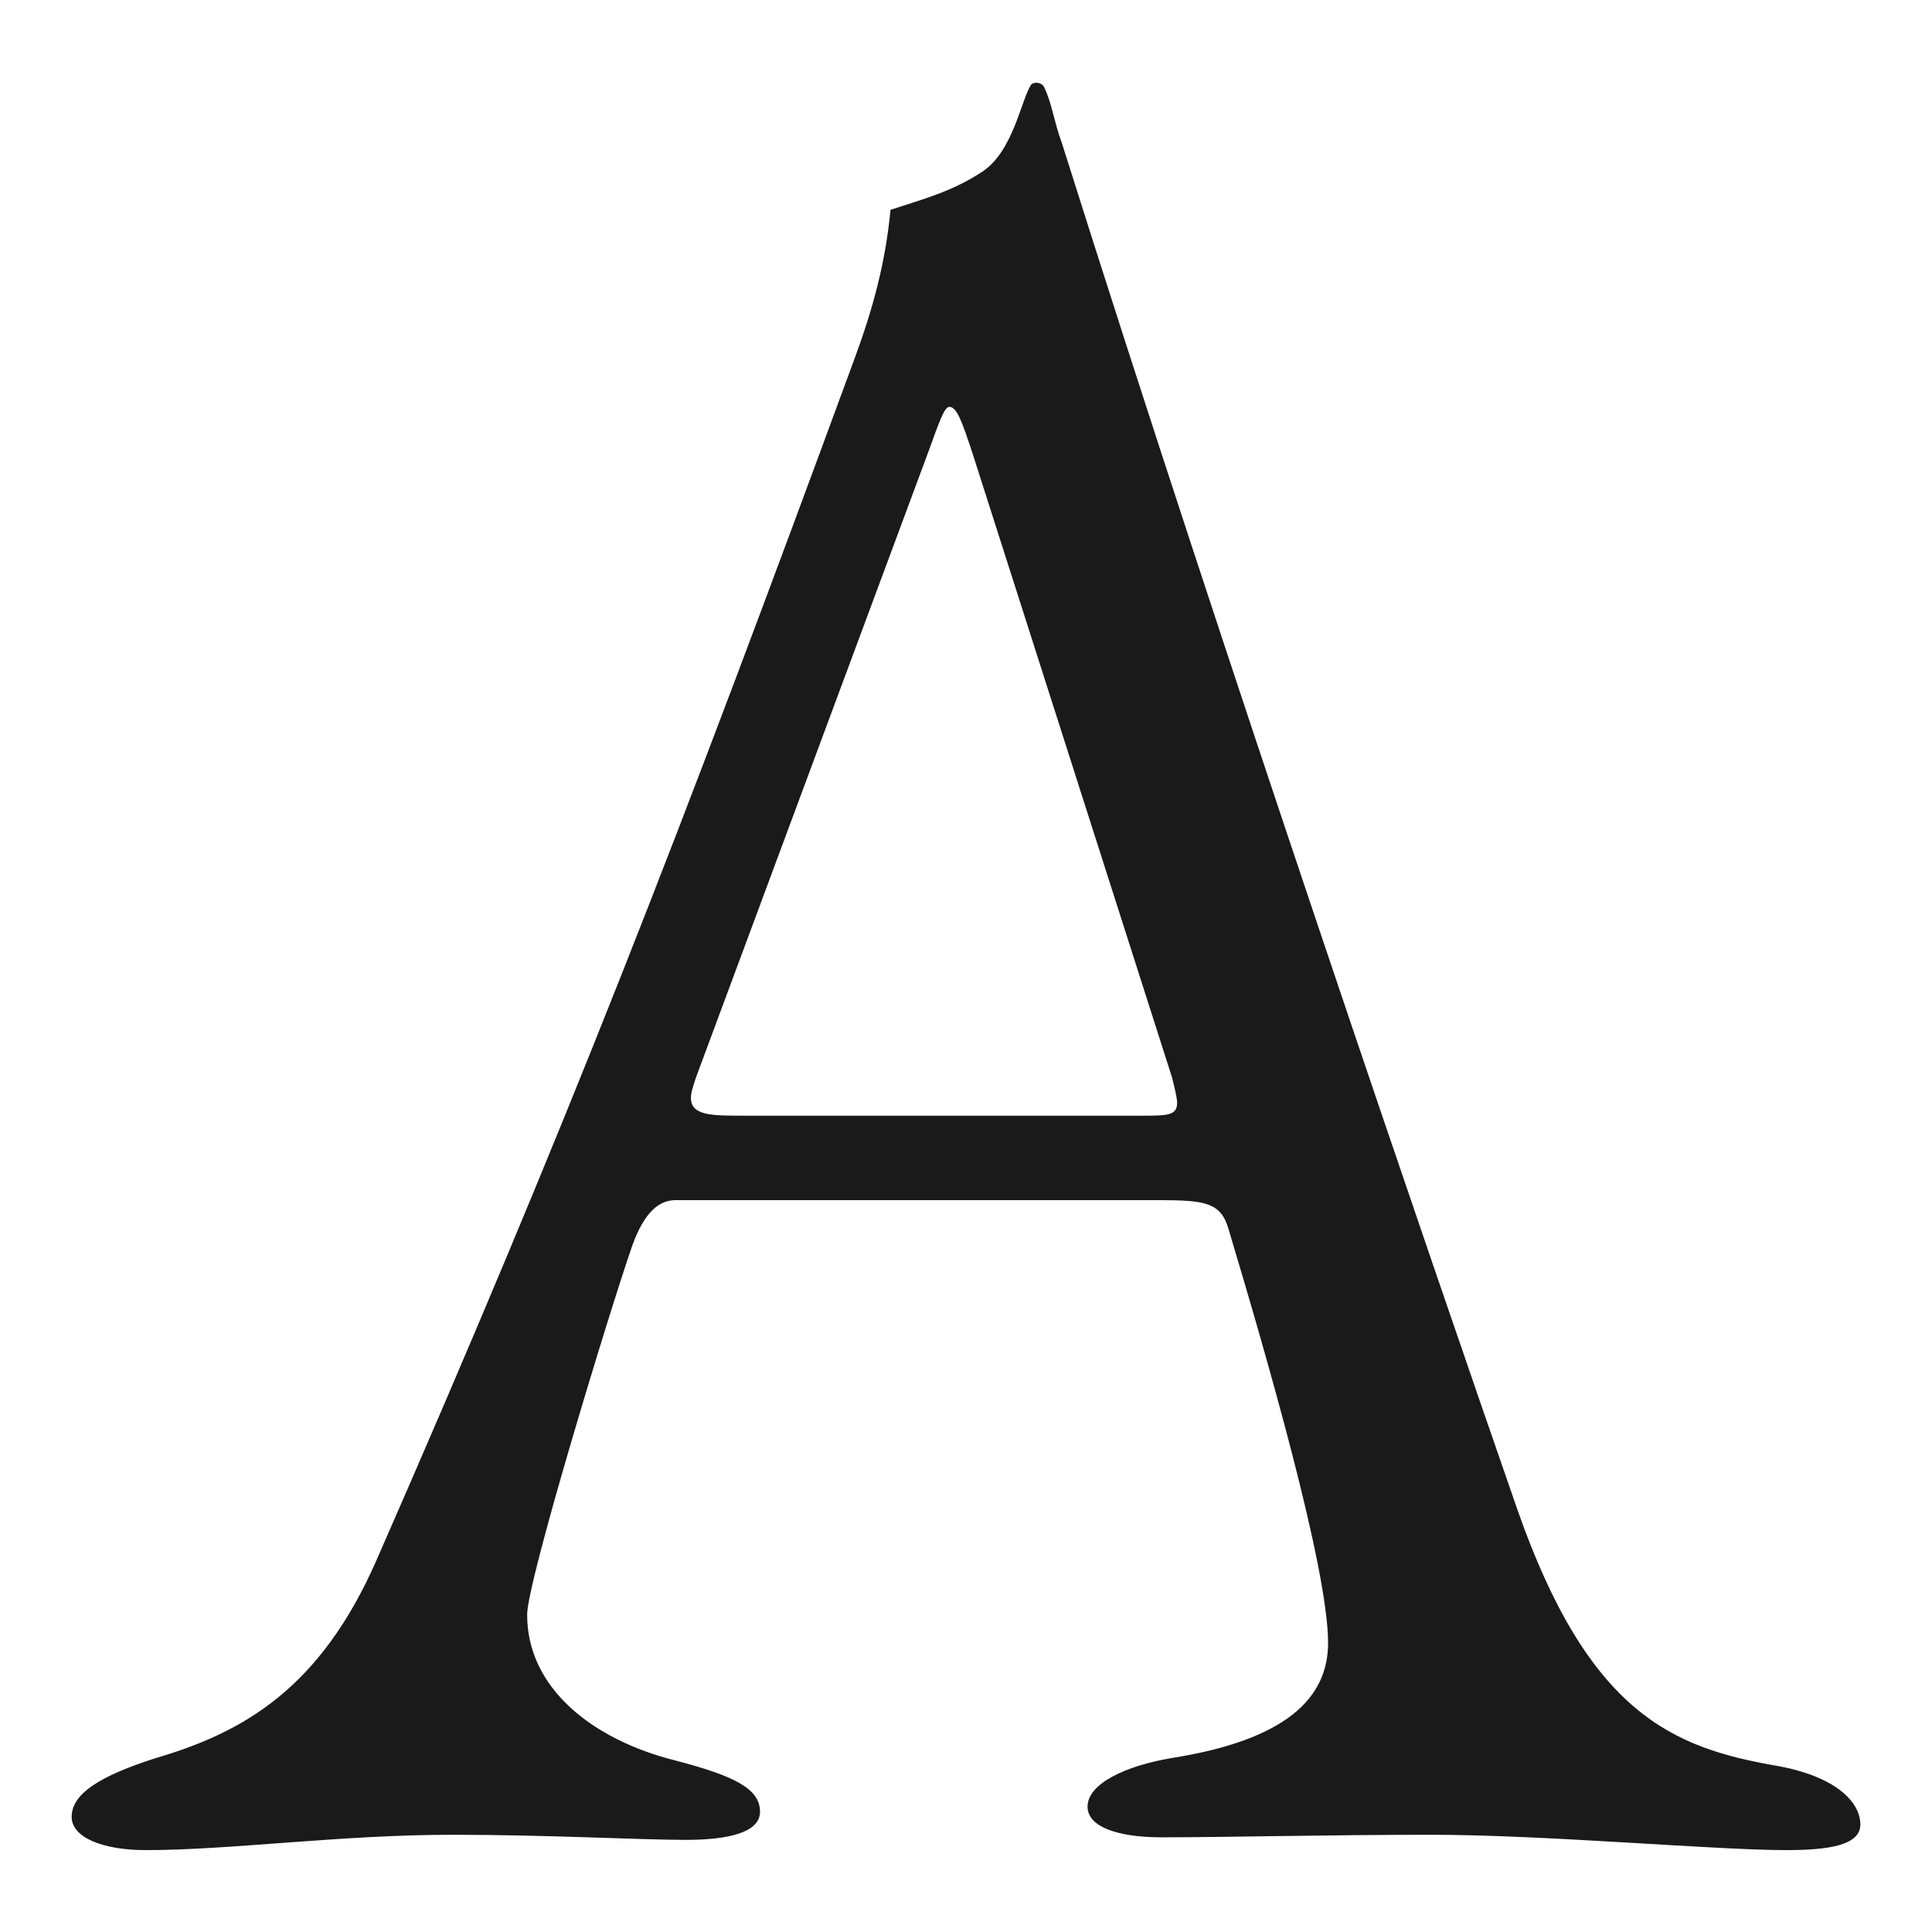
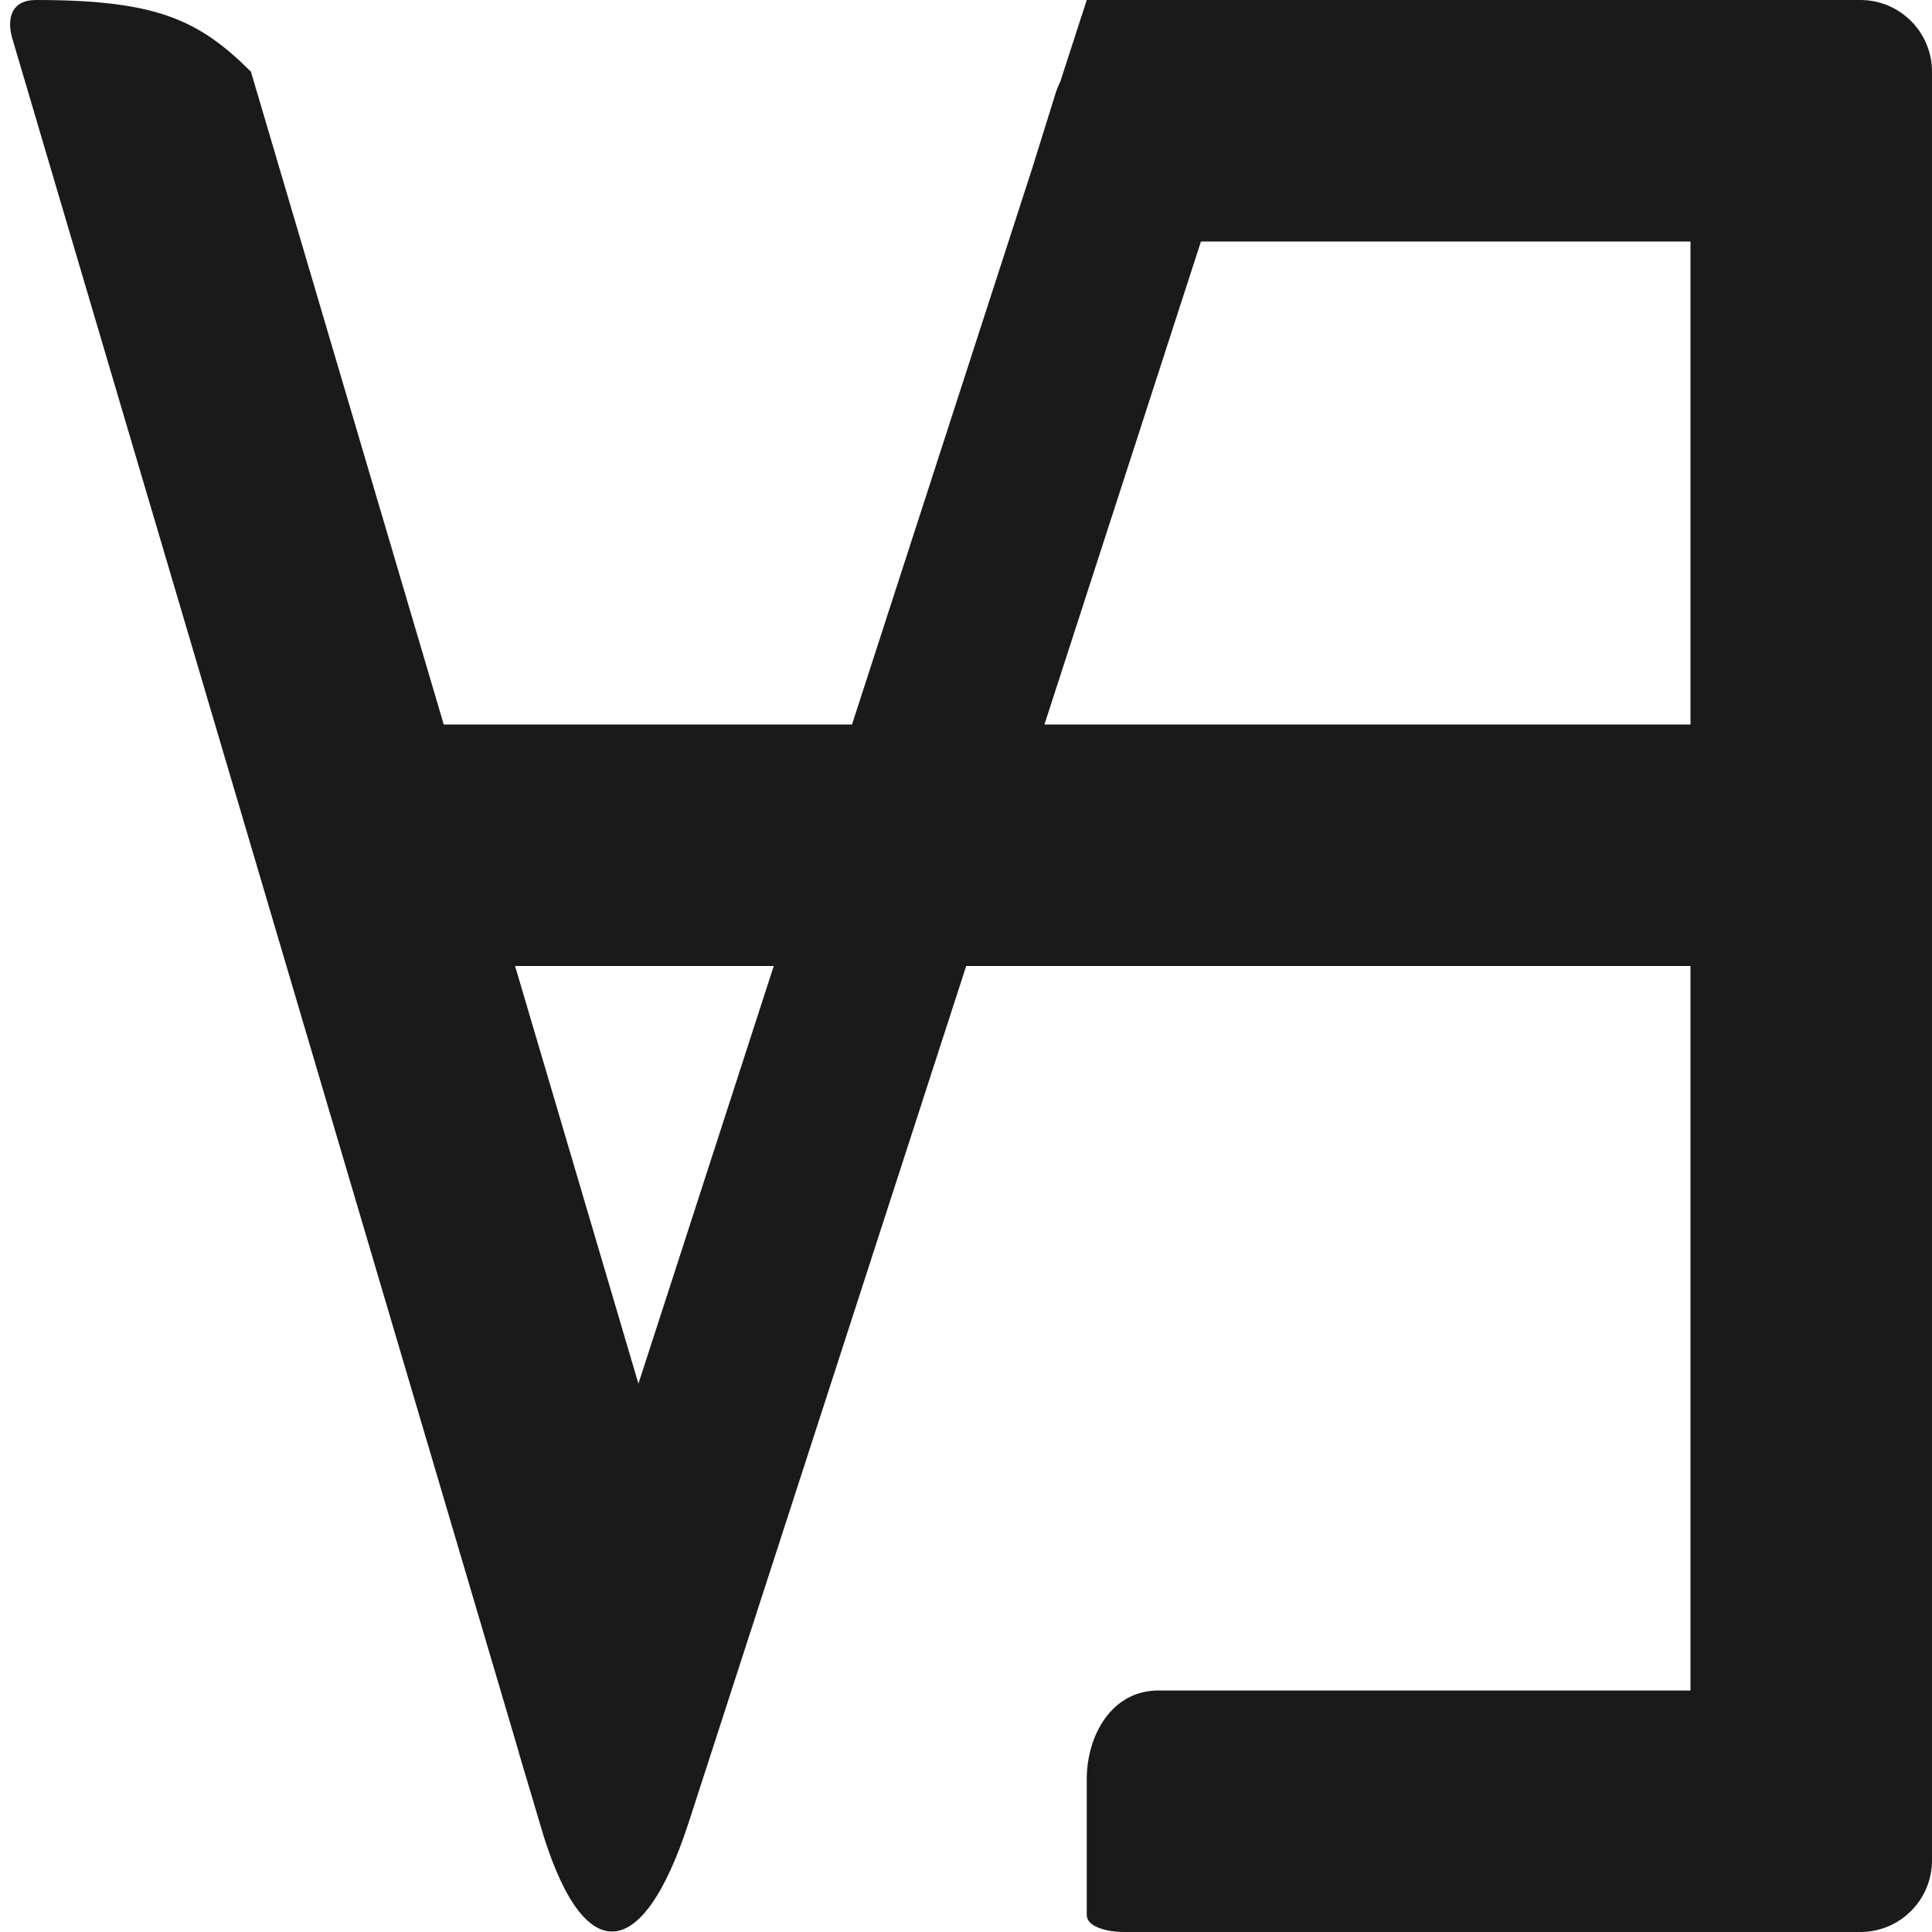
- <svg xmlns="http://www.w3.org/2000/svg" viewBox="-30 -718 755 755">
+ <svg xmlns="http://www.w3.org/2000/svg" viewBox="0 0 1024 1024">
  <style>path{fill:#1a1a1a}@media (prefers-color-scheme:dark){path{fill:#e8e6e3}}</style>
-   <path transform="scale(1,-1)" d="M27 -5C60 -5 103 1 147 1C184 1 220 -1 238 -1C255 -1 267 2 267 10C267 19 257 24 234 30C202 38 176 58 176 87C176 100 208 205 217 231C222 245 228 249 234 249H423C441 249 447 248 450 238C465 188 489 105 489 76C489 54 472 38 428 31C410 28 395 21 395 12C395 4 407 0 424 0C448 0 490 1 529 1C574 1 640 -5 668 -5C685 -5 697 -3 697 5C697 14 687 24 664 28C624 35 591 48 563 128C530 223 449 459 385 662C382 670 381 678 378 684C377 686 374 686 373 685C369 679 366 659 354 651C342 643 330 640 318 636C316 615 311 597 304 578C236 393 192 279 117 108C95 58 65 41 31 31C9 24 -2 17 -2 8C-2 0 10 -5 27 -5ZM261 282C248 282 240 282 240 289C240 291 241 294 242 297L333 542C337 553 339 559 341 559C344 559 346 553 350 541L428 297C429 293 430 289 430 287C430 282 426 282 416 282Z" />
+   <path d="M7 22L286 966C308 1043 340 1043 365 966L387 898L133 38C105 10 82 0 19 0C6 0 3 10 7 22ZM678 0L576 0L275 929L286 966C308 1043 340 1043 365 966ZM216 512L960 512L960 384L216 384ZM896 1024L986 1024C1007 1024 1024 1007 1024 986L1024 38C1024 17 1007 0 986 0L896 0ZM960 0L627 0C599 0 566 26 559 51L535 128L960 128ZM960 896L614 896C589 896 576 920 576 943L576 1015C576 1021 586 1024 596 1024L960 1024Z" />
</svg>
